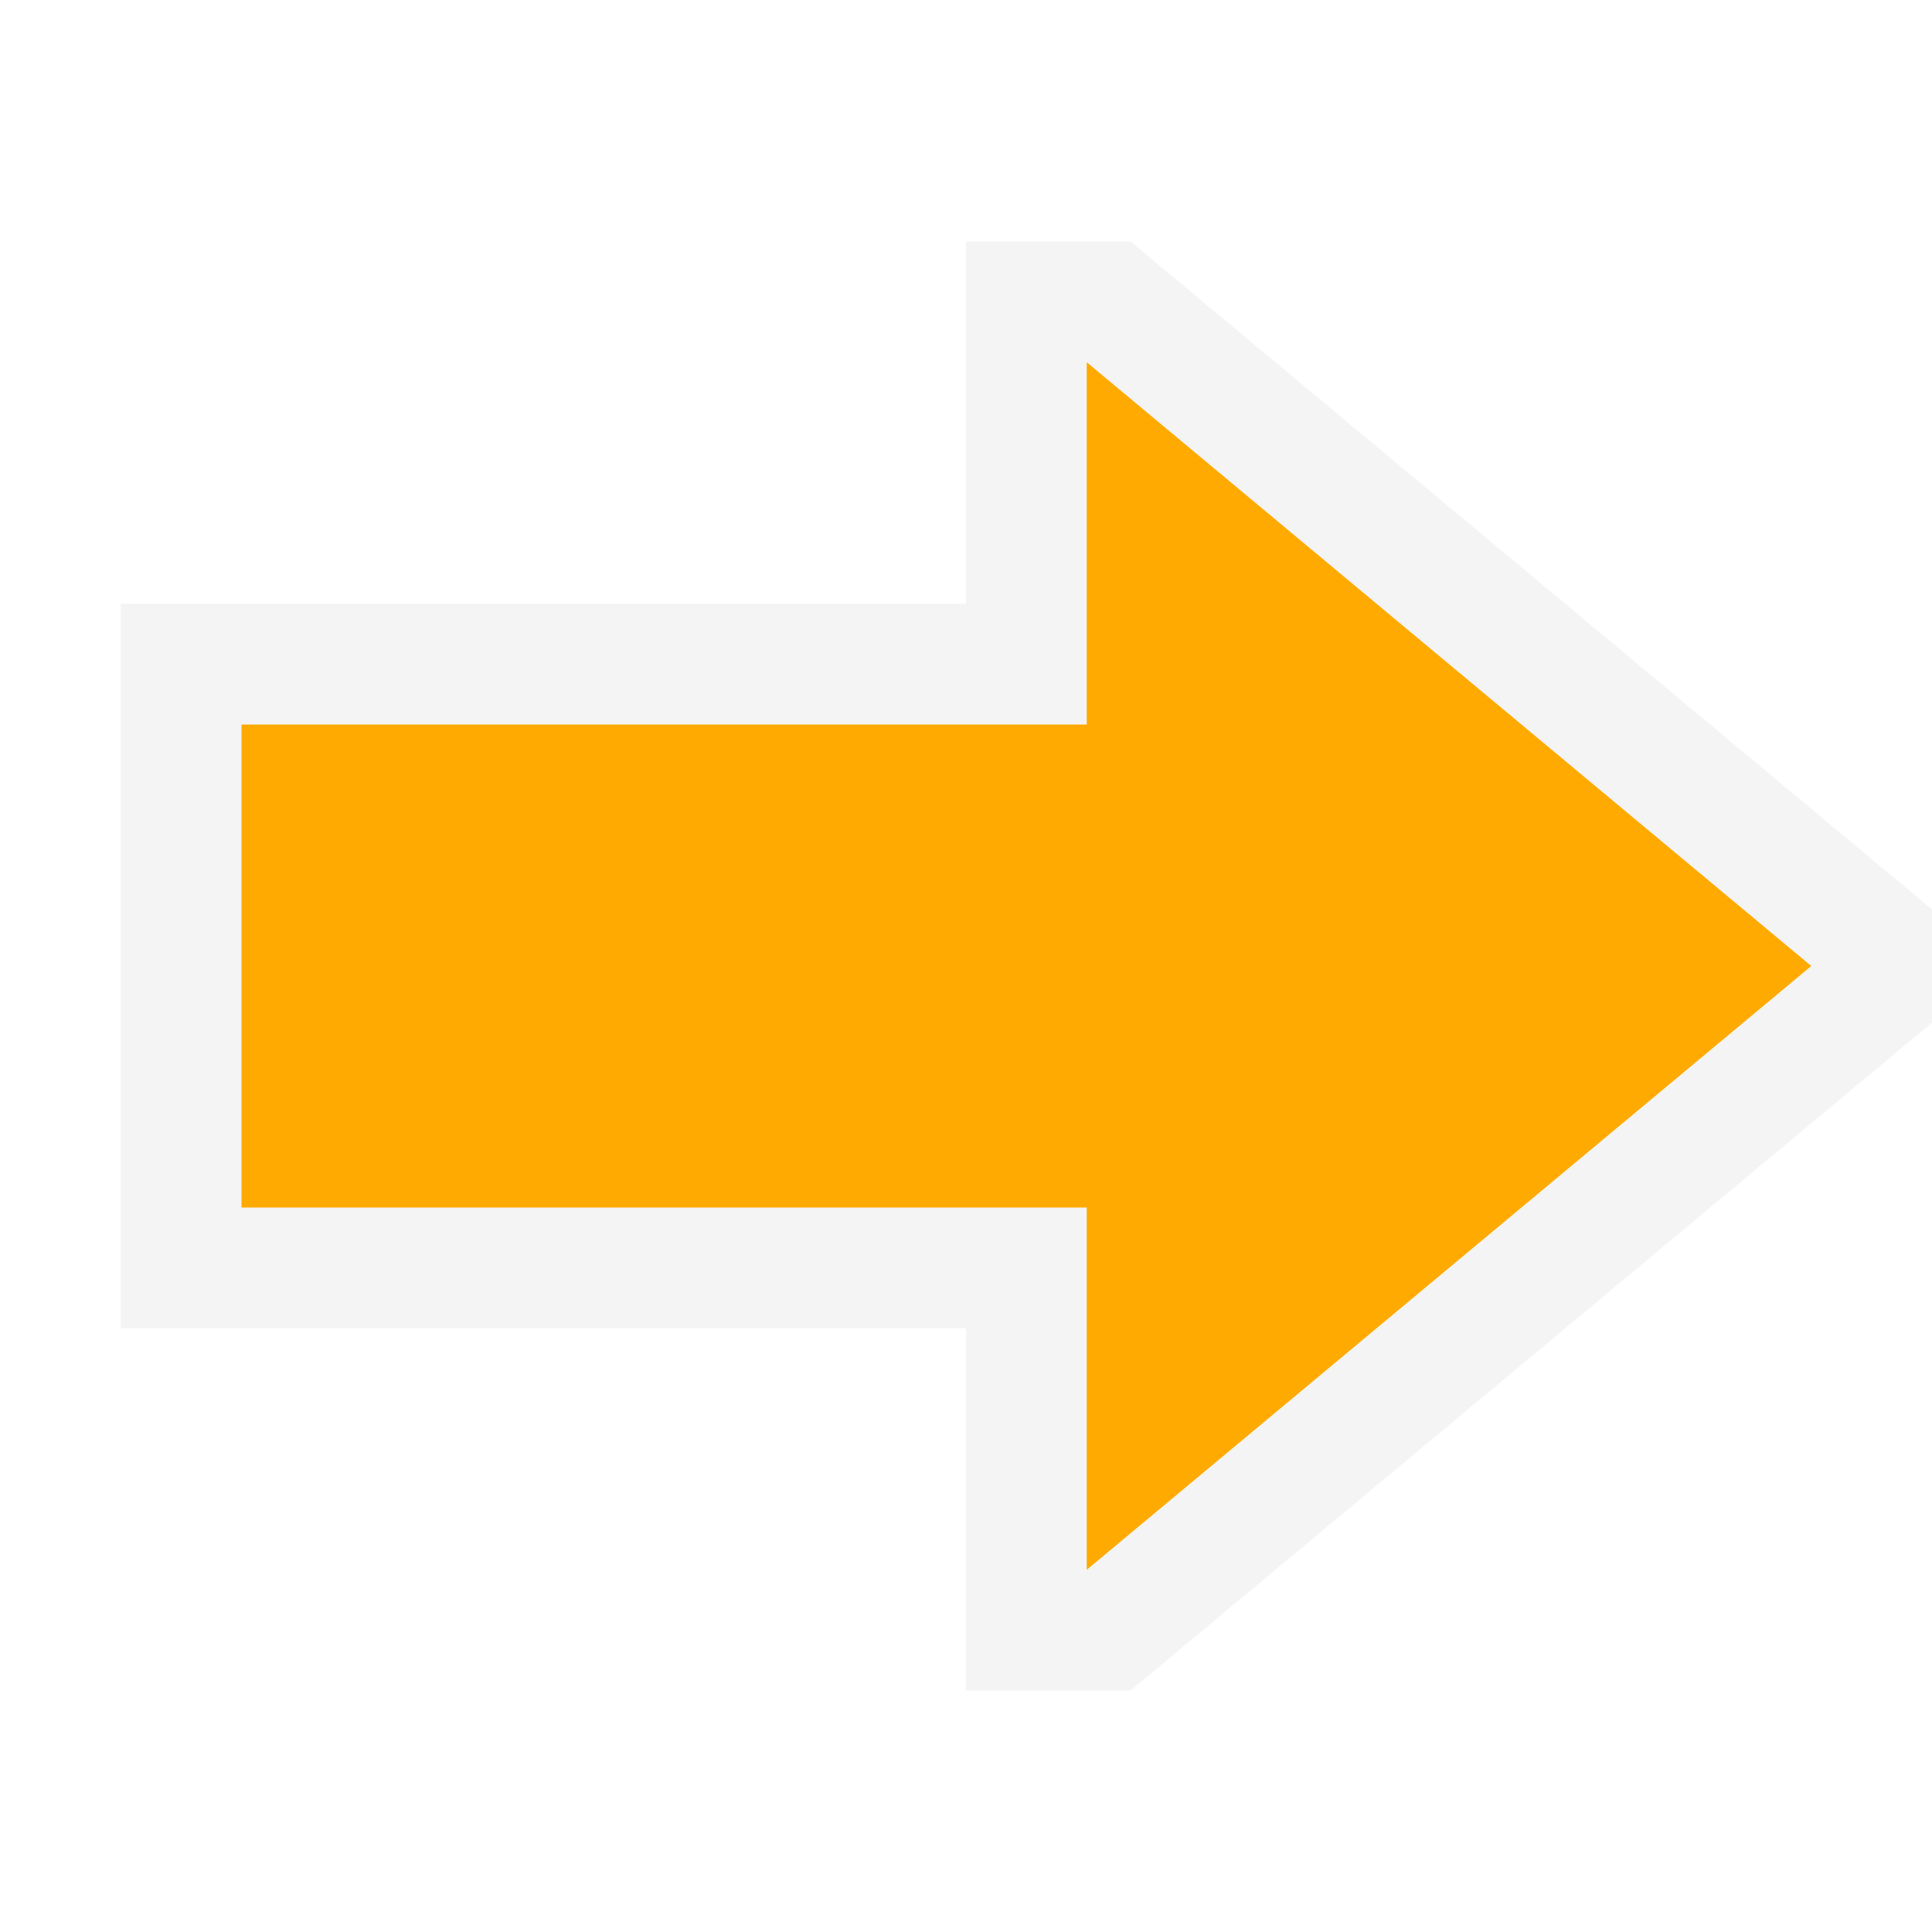
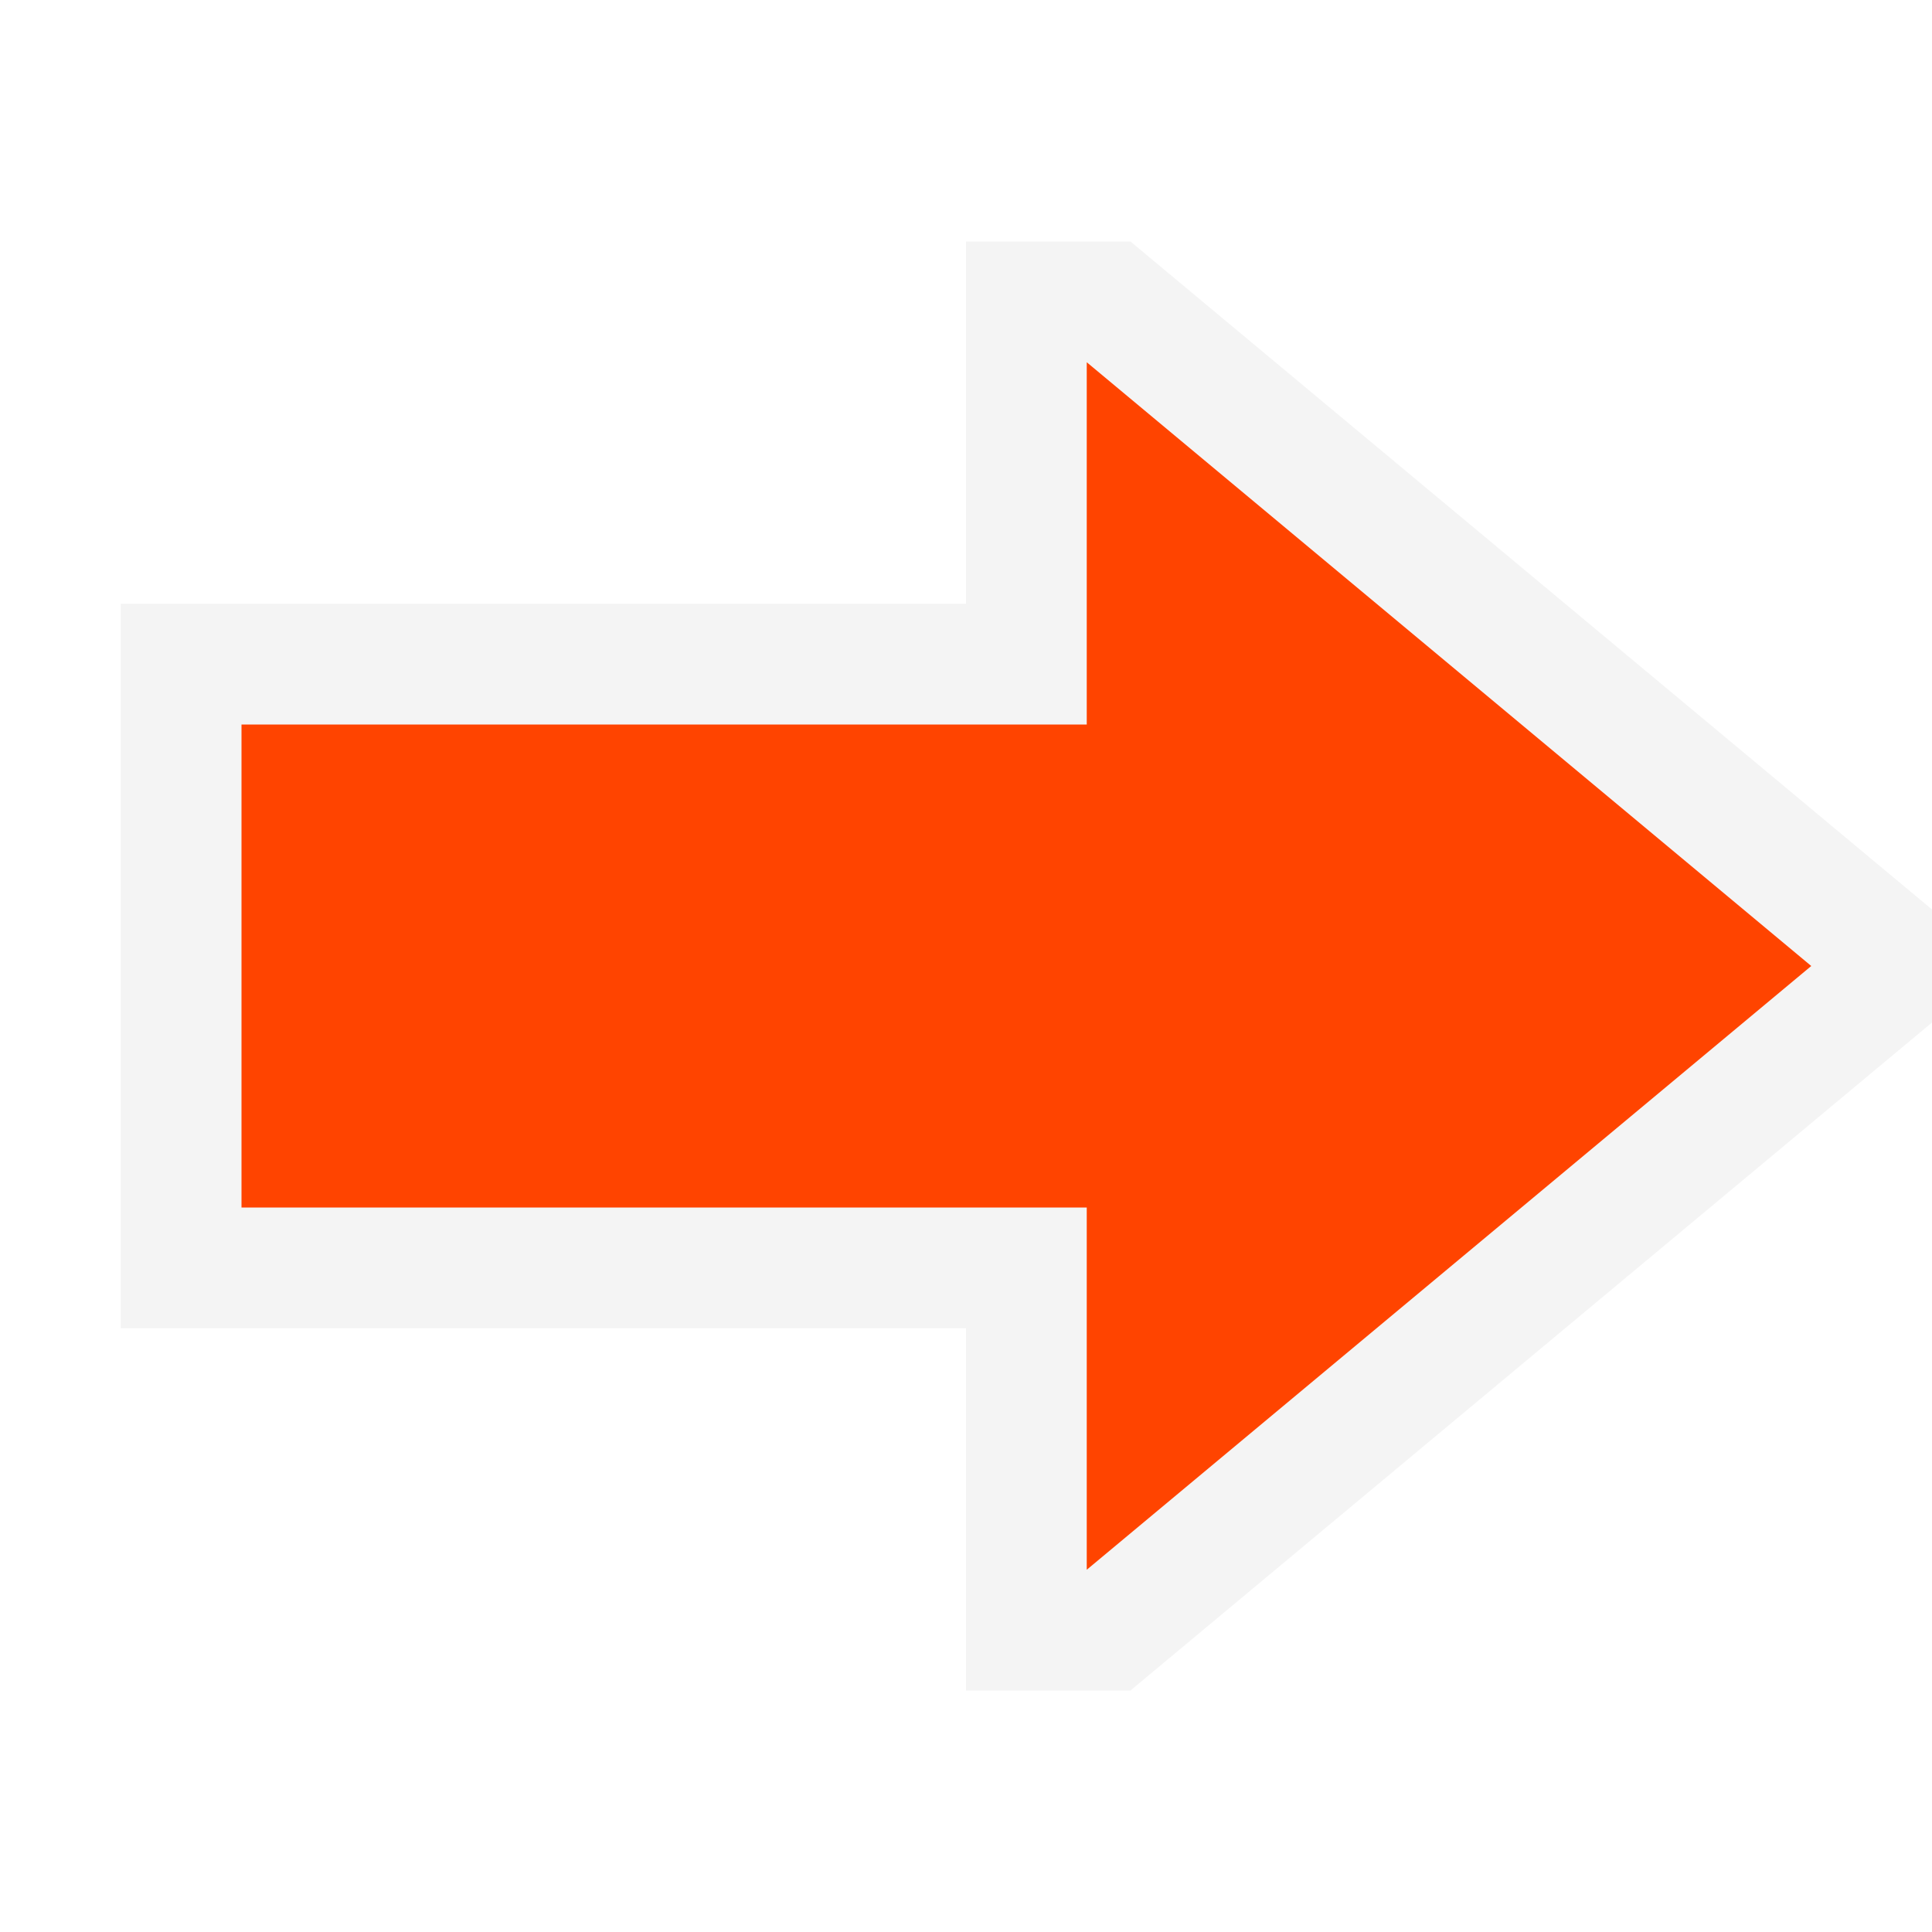
<svg xmlns="http://www.w3.org/2000/svg" width="16" height="16" viewBox="0 0 16 16">
  <g>
    <rect width="16" height="16" fill="#ffe5ff" opacity="0" />
    <g>
      <polygon points="8 2 8 5 1 5 1 11 8 11 8 14 9.362 14 16 8.468 16 7.532 9.362 2 8 2" fill="#f4f4f4" />
-       <polygon points="15 8 9 3 9 6 2 6 2 10 9 10 9 13 15 8" fill="#fa0" />
+       <polygon points="15 8 9 3 9 6 2 6 2 10 9 10 9 13 15 8" fill="#f40" />
    </g>
  </g>
</svg>
